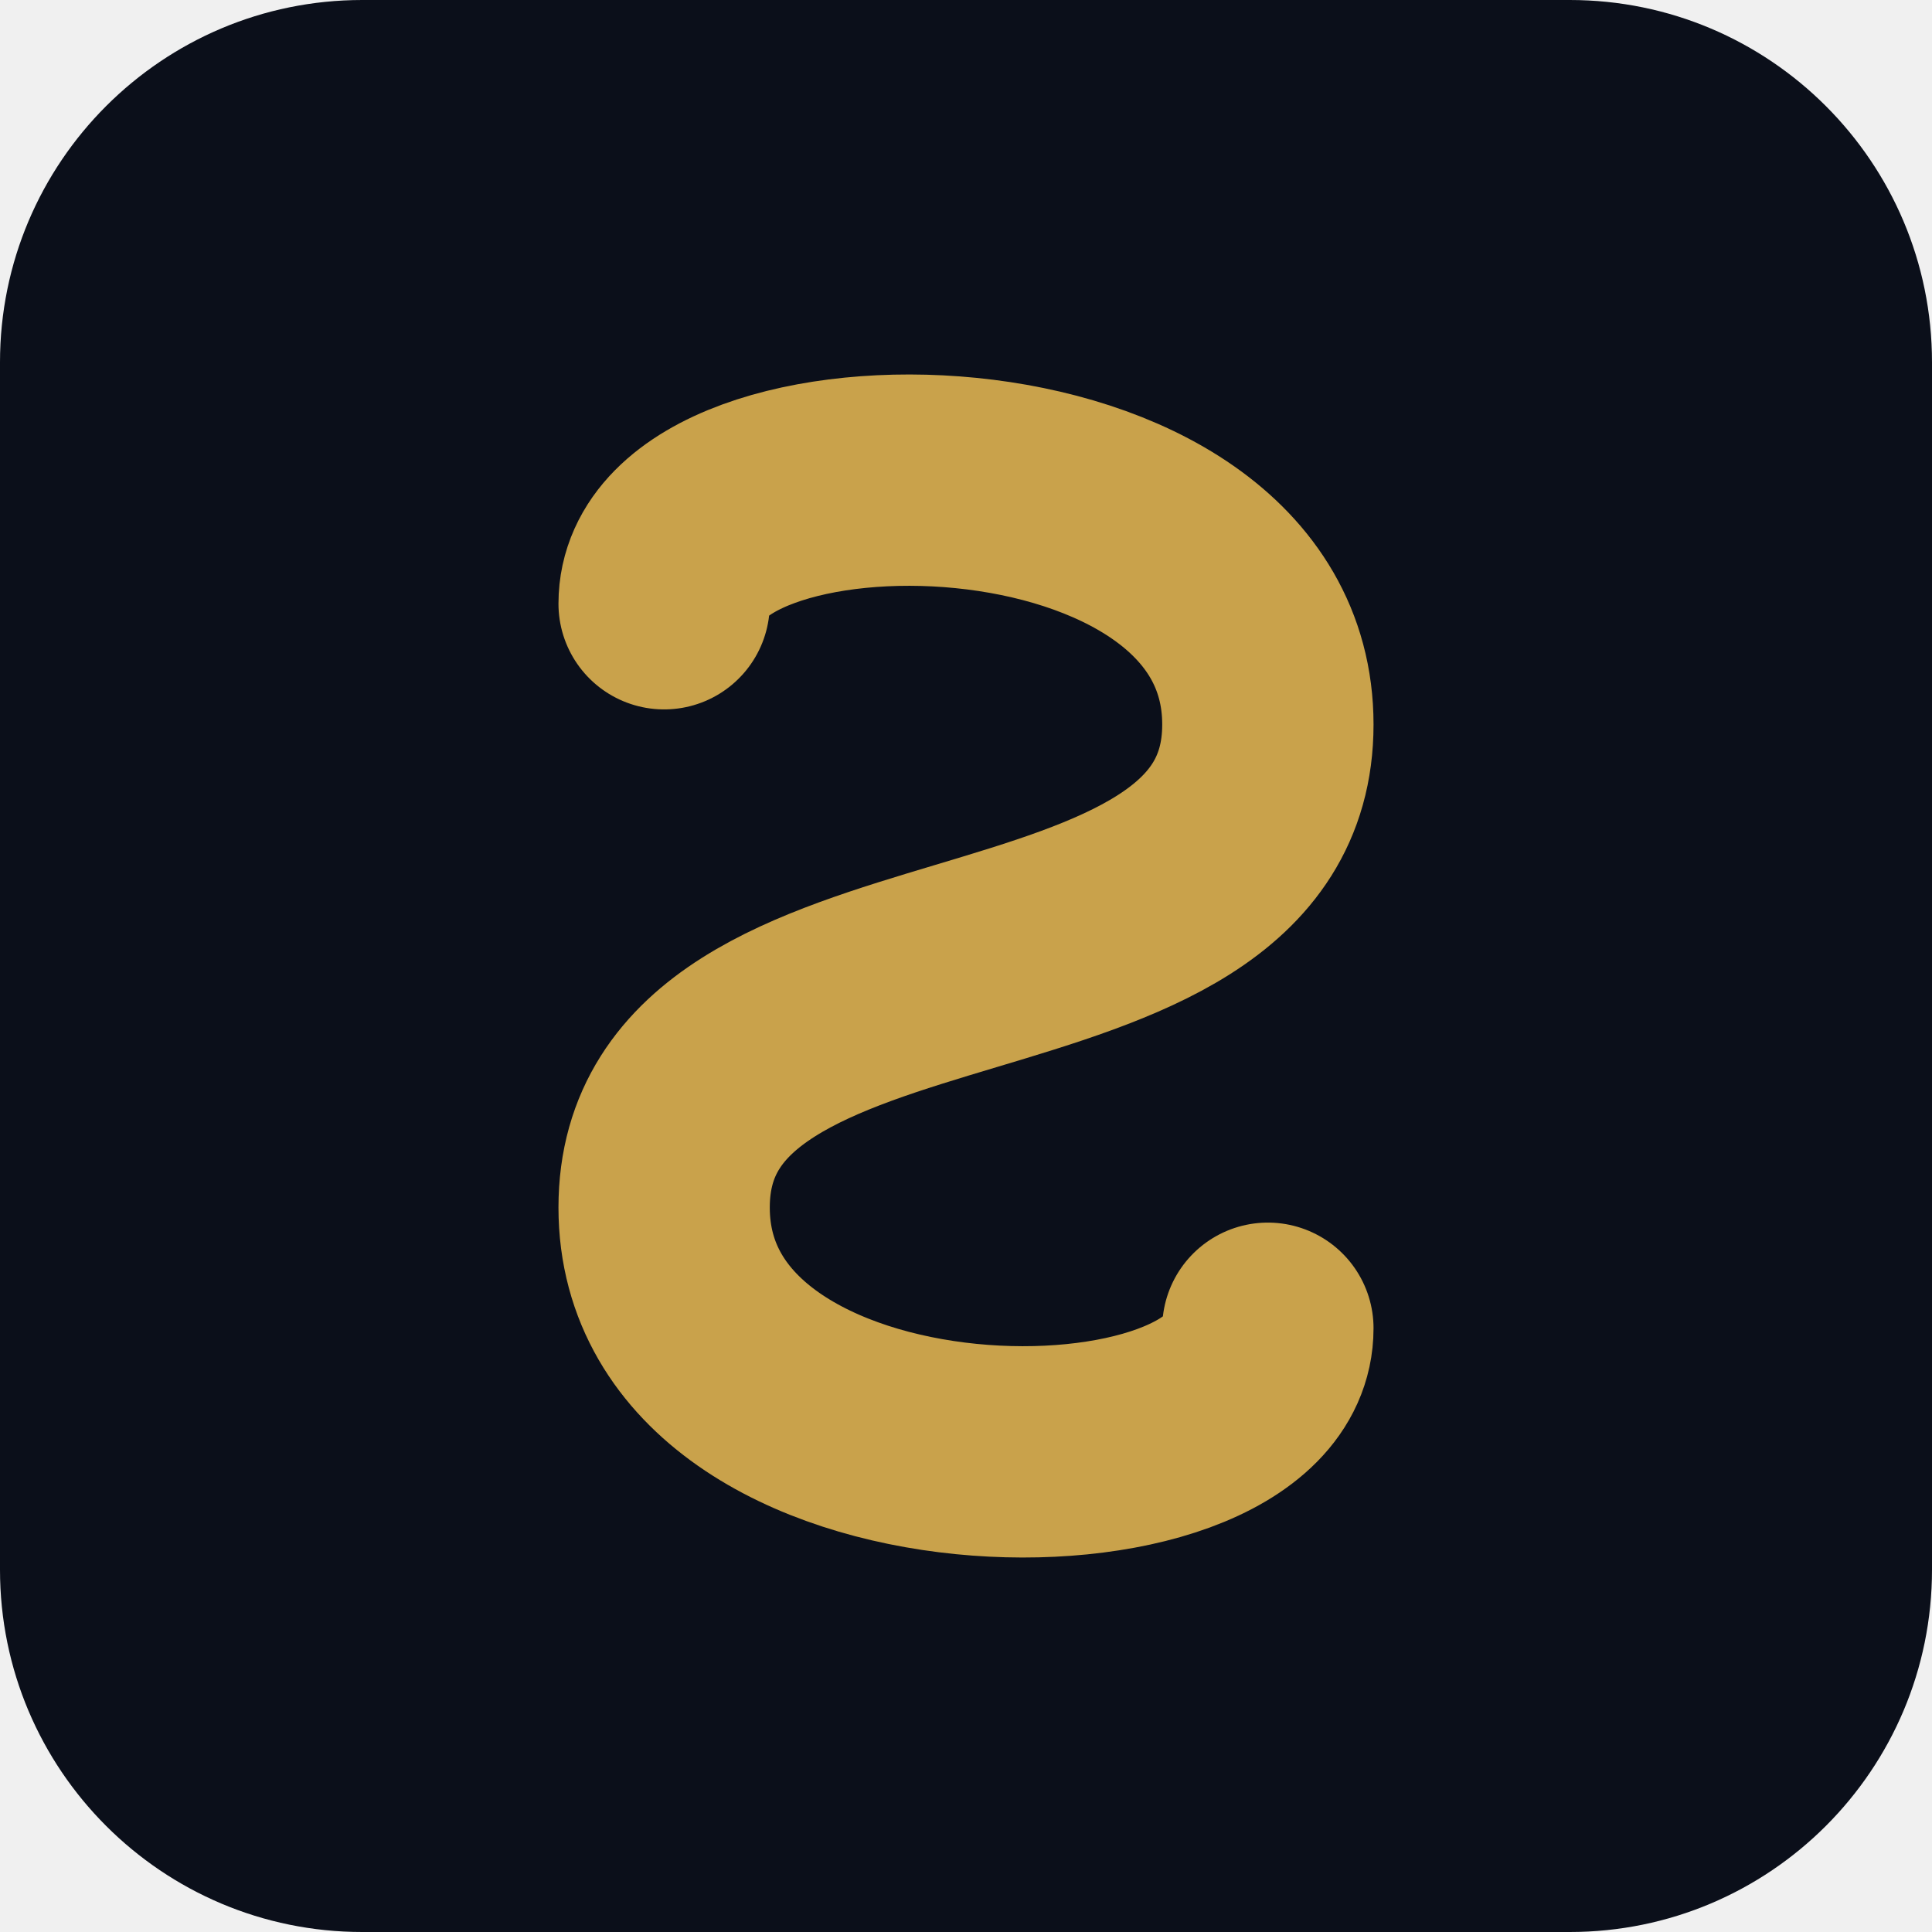
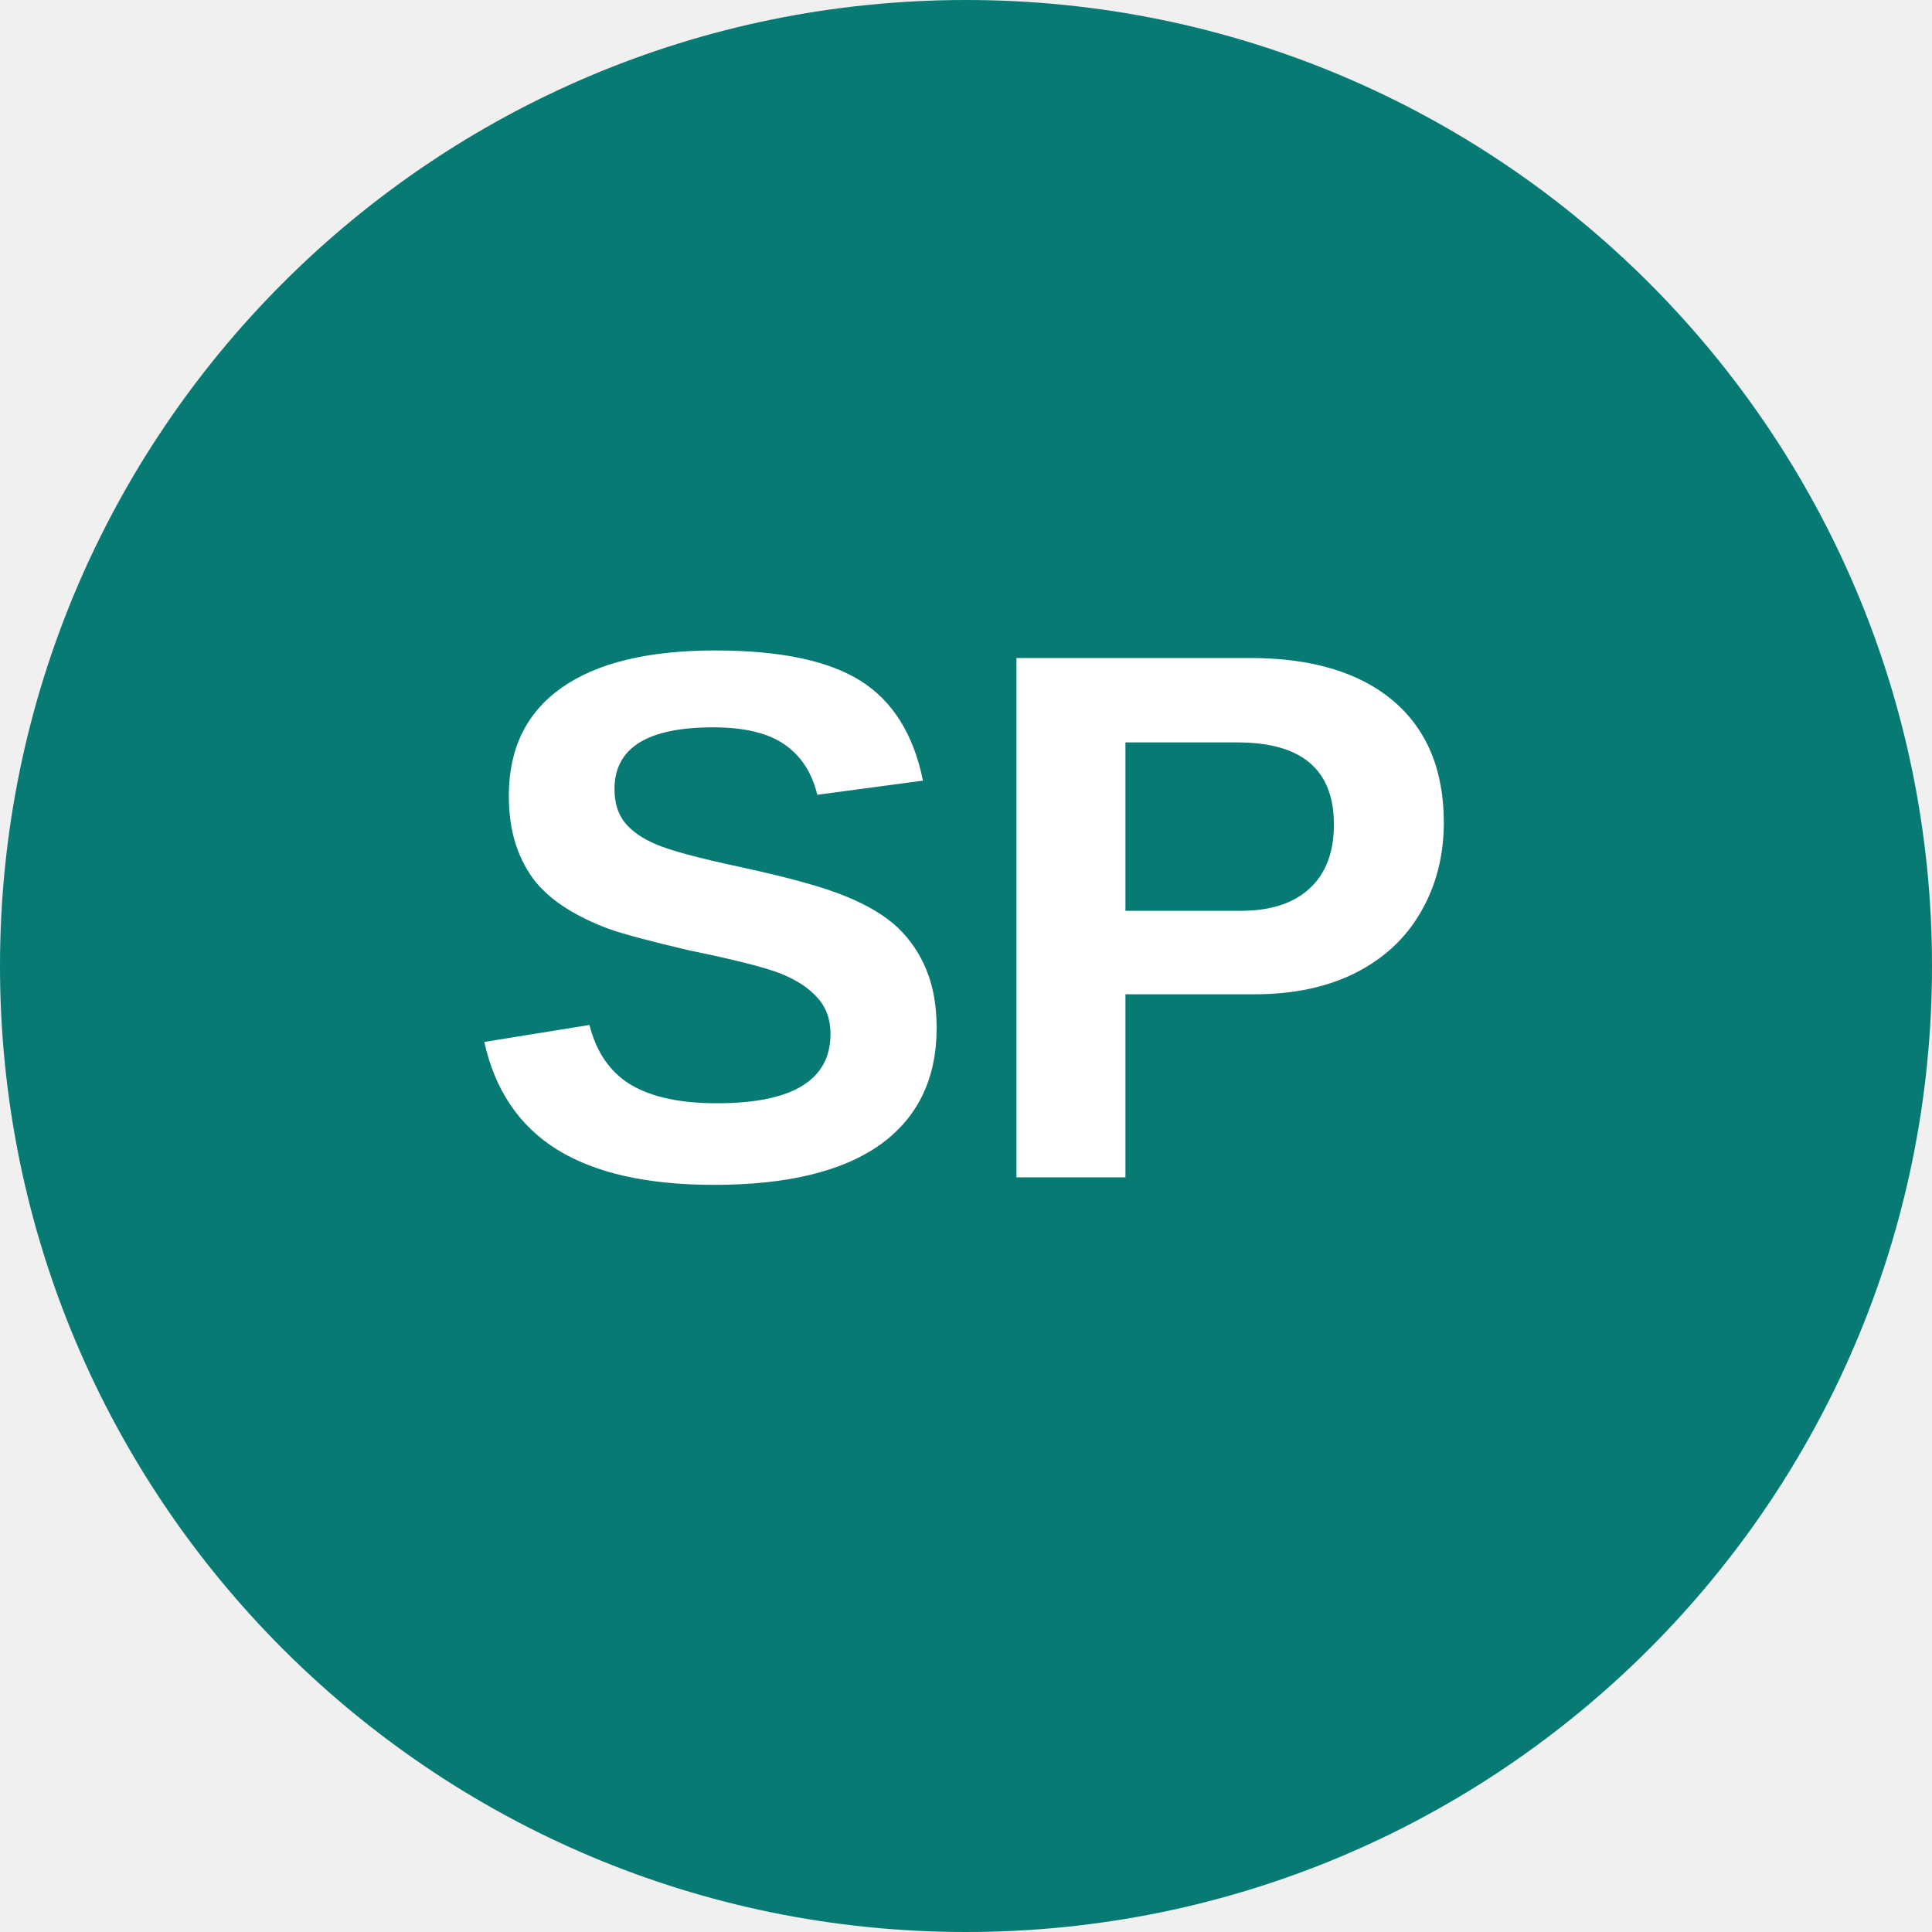
<svg xmlns="http://www.w3.org/2000/svg" viewBox="0 0 64 64" width="64" height="64">
-   <rect width="64" height="64" rx="12" fill="#0B0F1A" />
-   <path d="M 22 20 C 22 14, 42 14, 42 24 C 42 34, 22 30, 22 40 C 22 50, 42 50, 42 44" fill="none" stroke="#C9A24B" stroke-width="7" stroke-linecap="round" stroke-linejoin="round" />
+   <circle cx="32" cy="32" r="32" fill="#087a74" />
+   <text x="32" y="39" text-anchor="middle" font-family="Arial, Helvetica, sans-serif" font-size="25" font-weight="700" fill="#ffffff">SP</text>
</svg>
